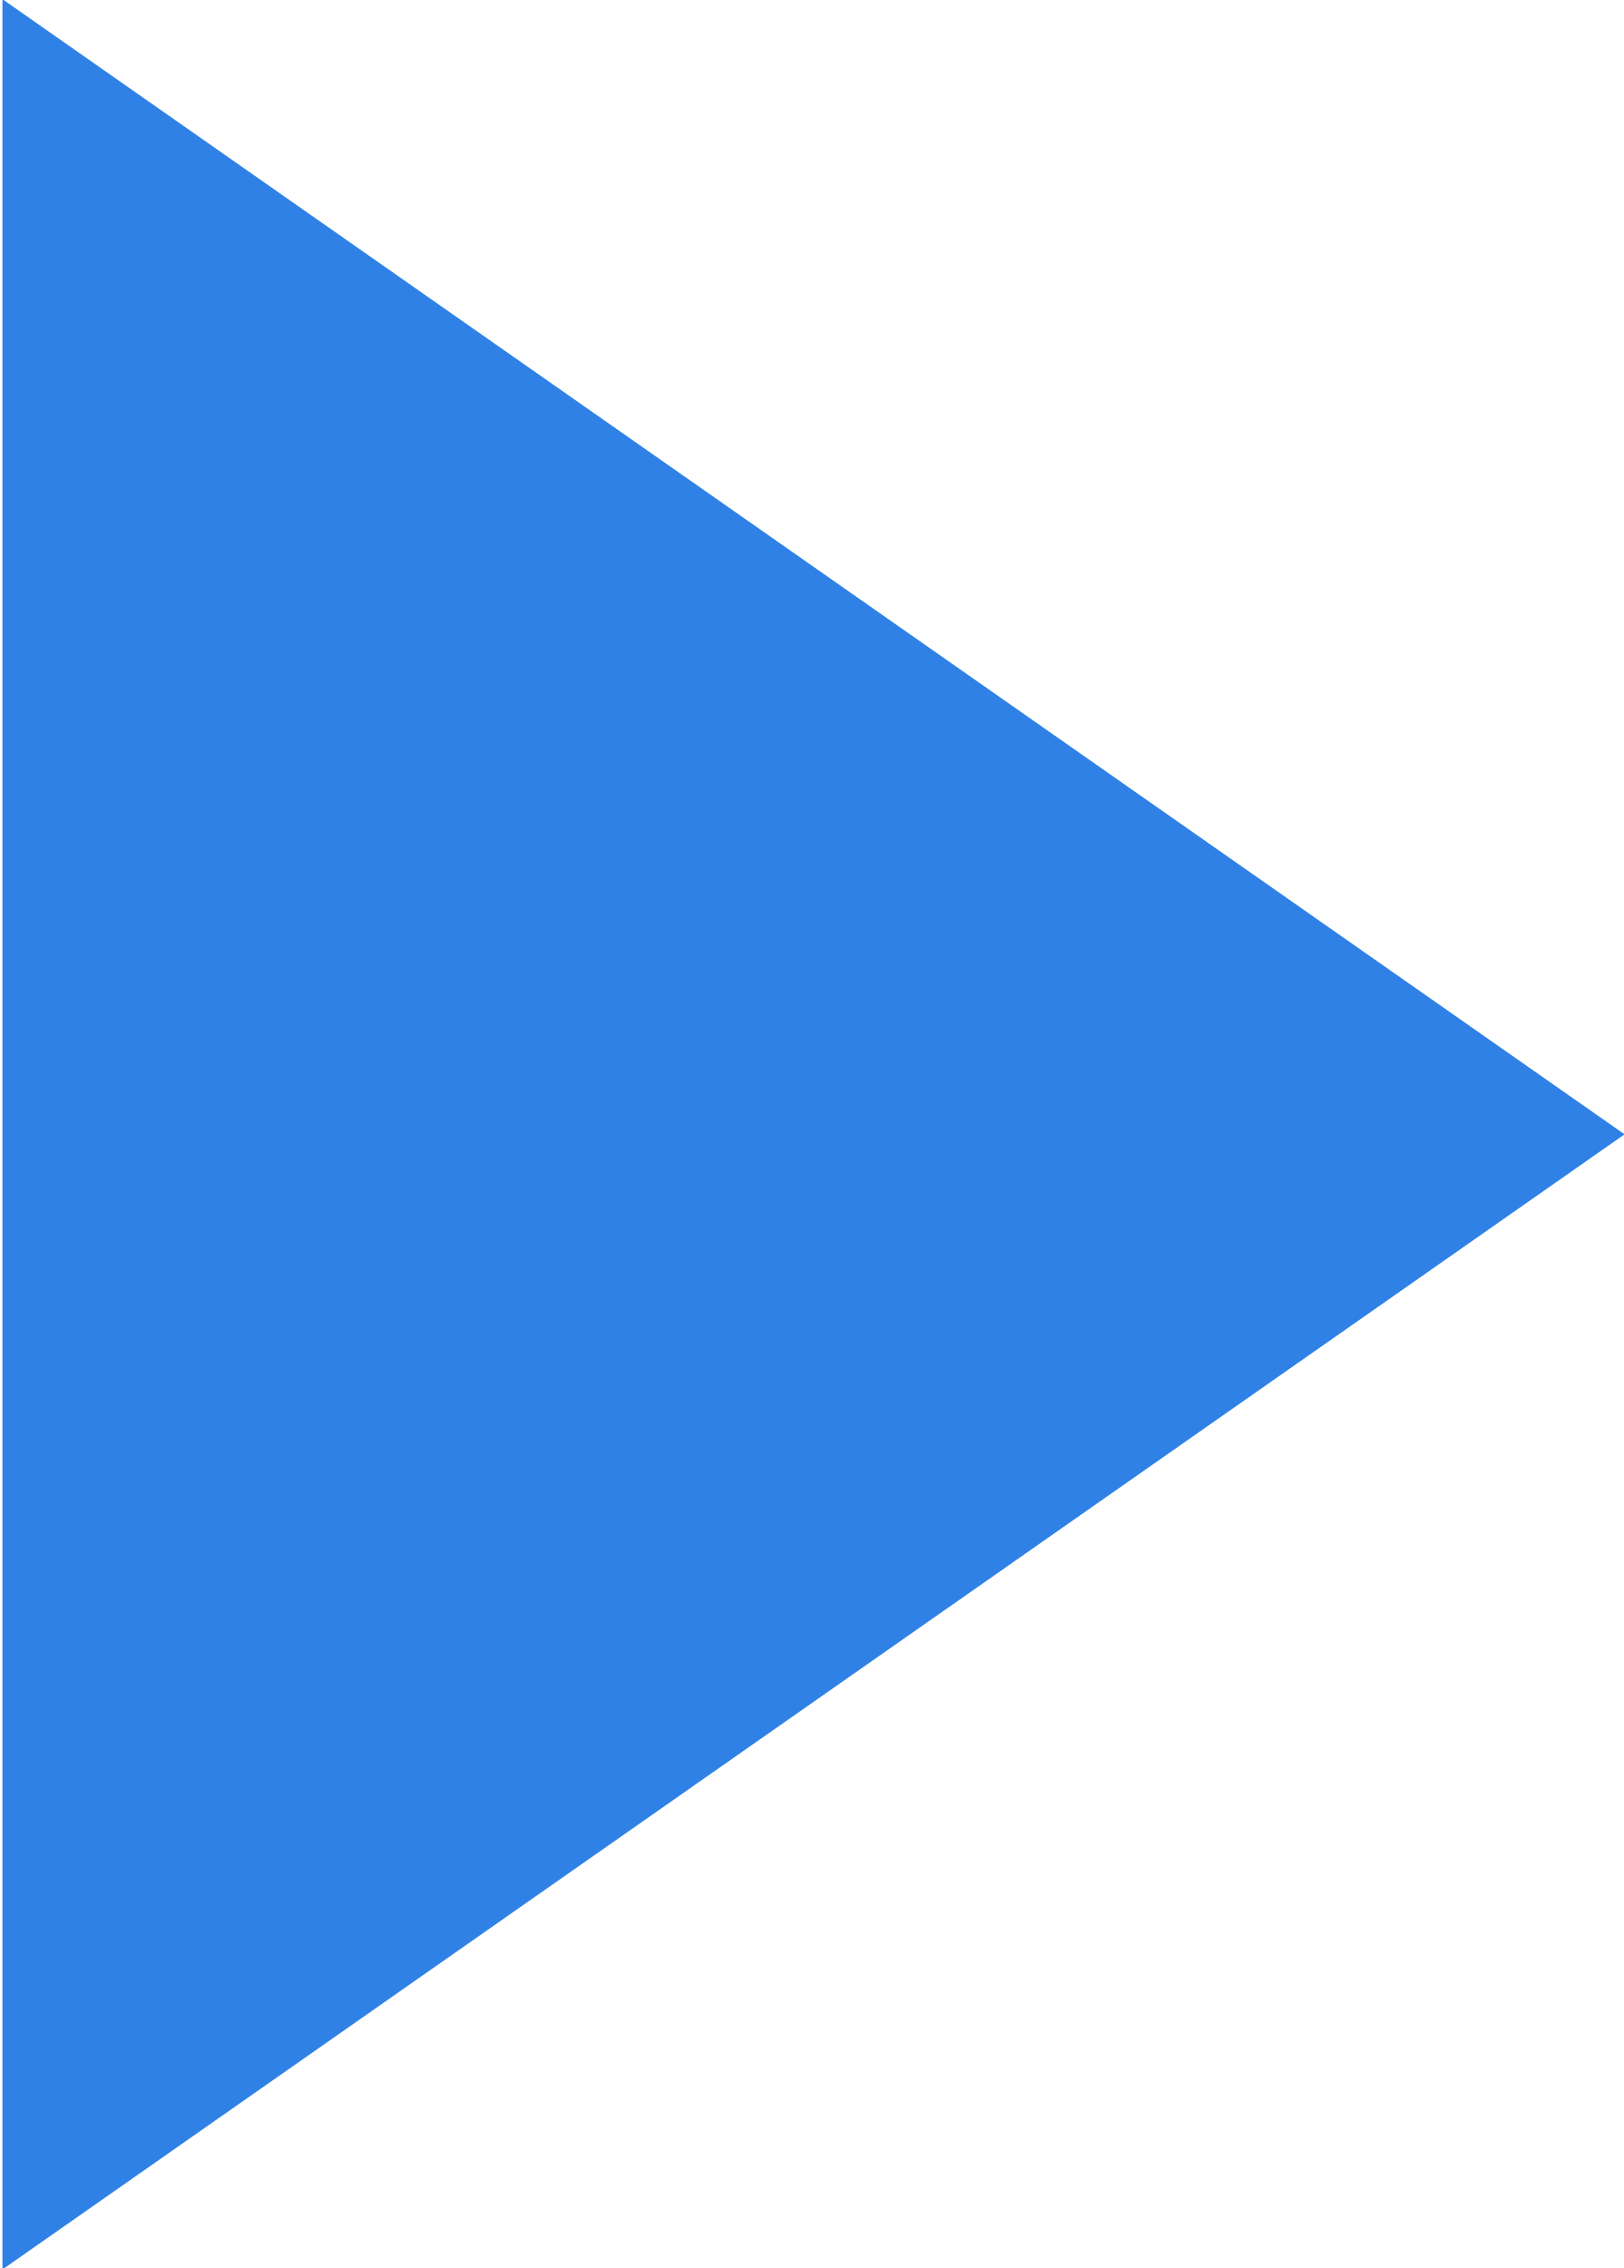
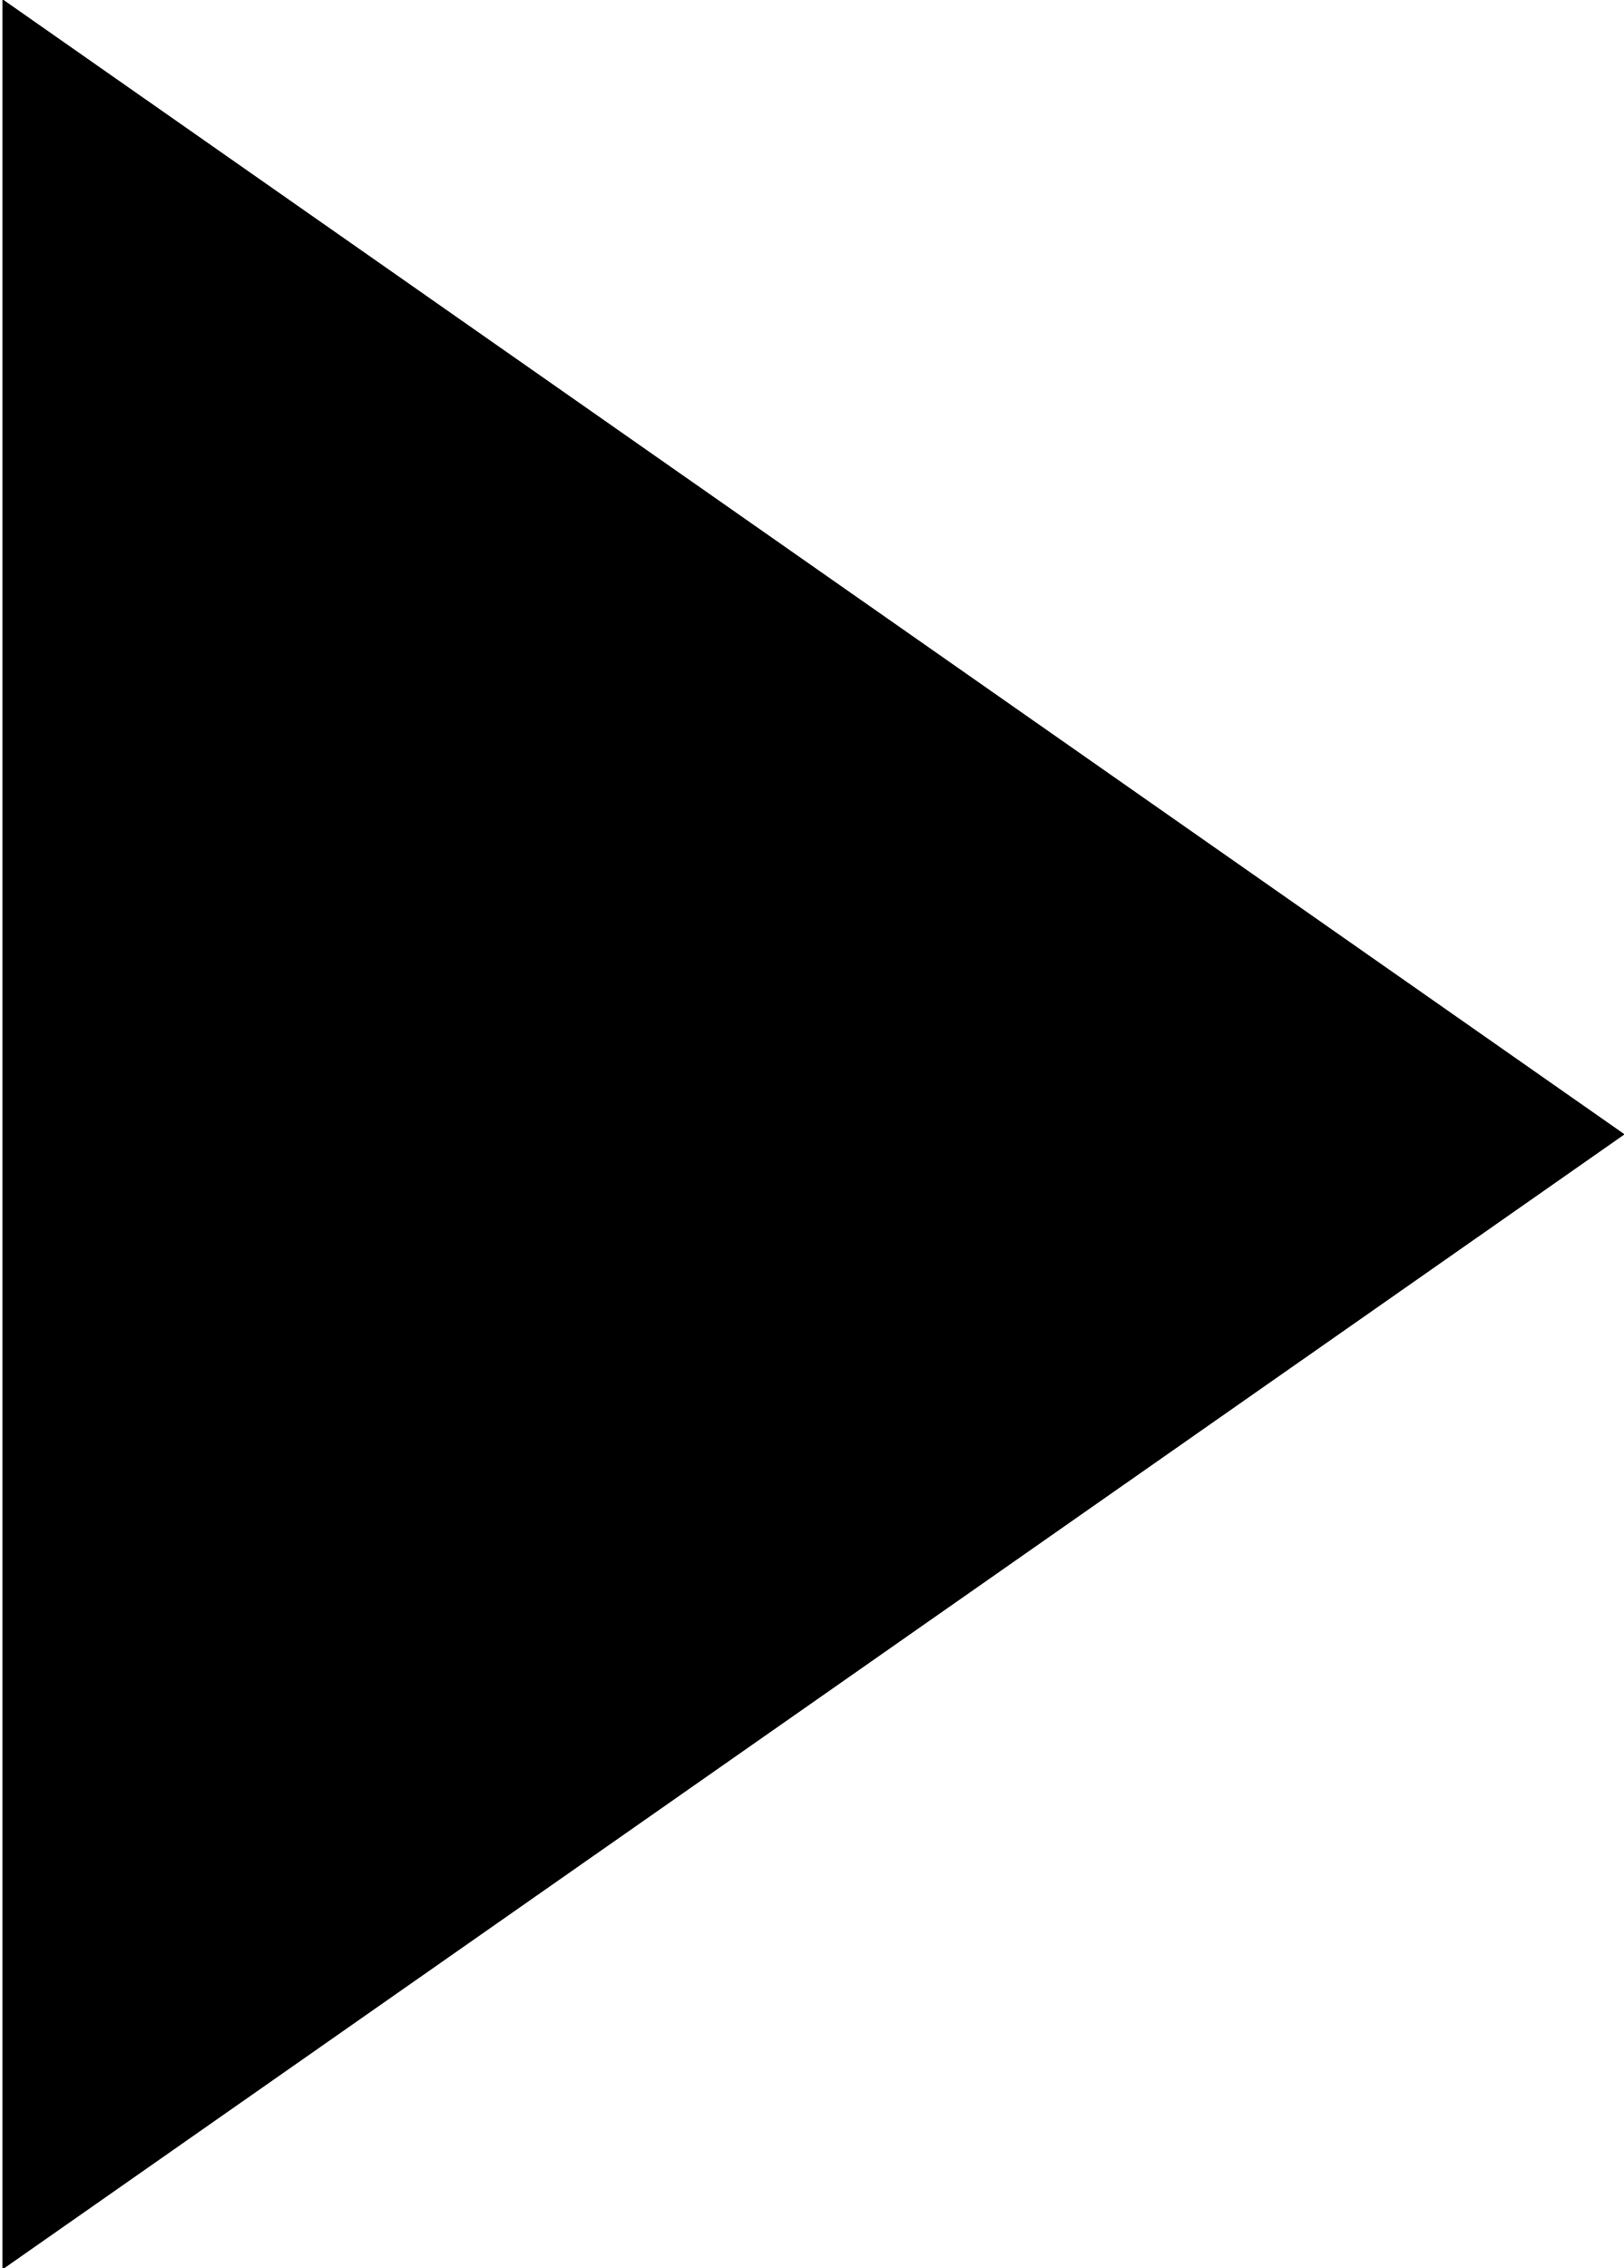
<svg xmlns="http://www.w3.org/2000/svg" preserveAspectRatio="xMidYMid" width="10" height="13.97" viewBox="0 0 10 13.97">
  <defs>
-     <style>
-       .cls-1 {
-         fill: #2f81e6;
-         fill-rule: evenodd;
-       }
-     </style>
+     
  </defs>
  <path d="M10.006,6.987 L0.015,13.979 L0.015,-0.005 L10.006,6.987 Z" class="cls-1" />
</svg>
